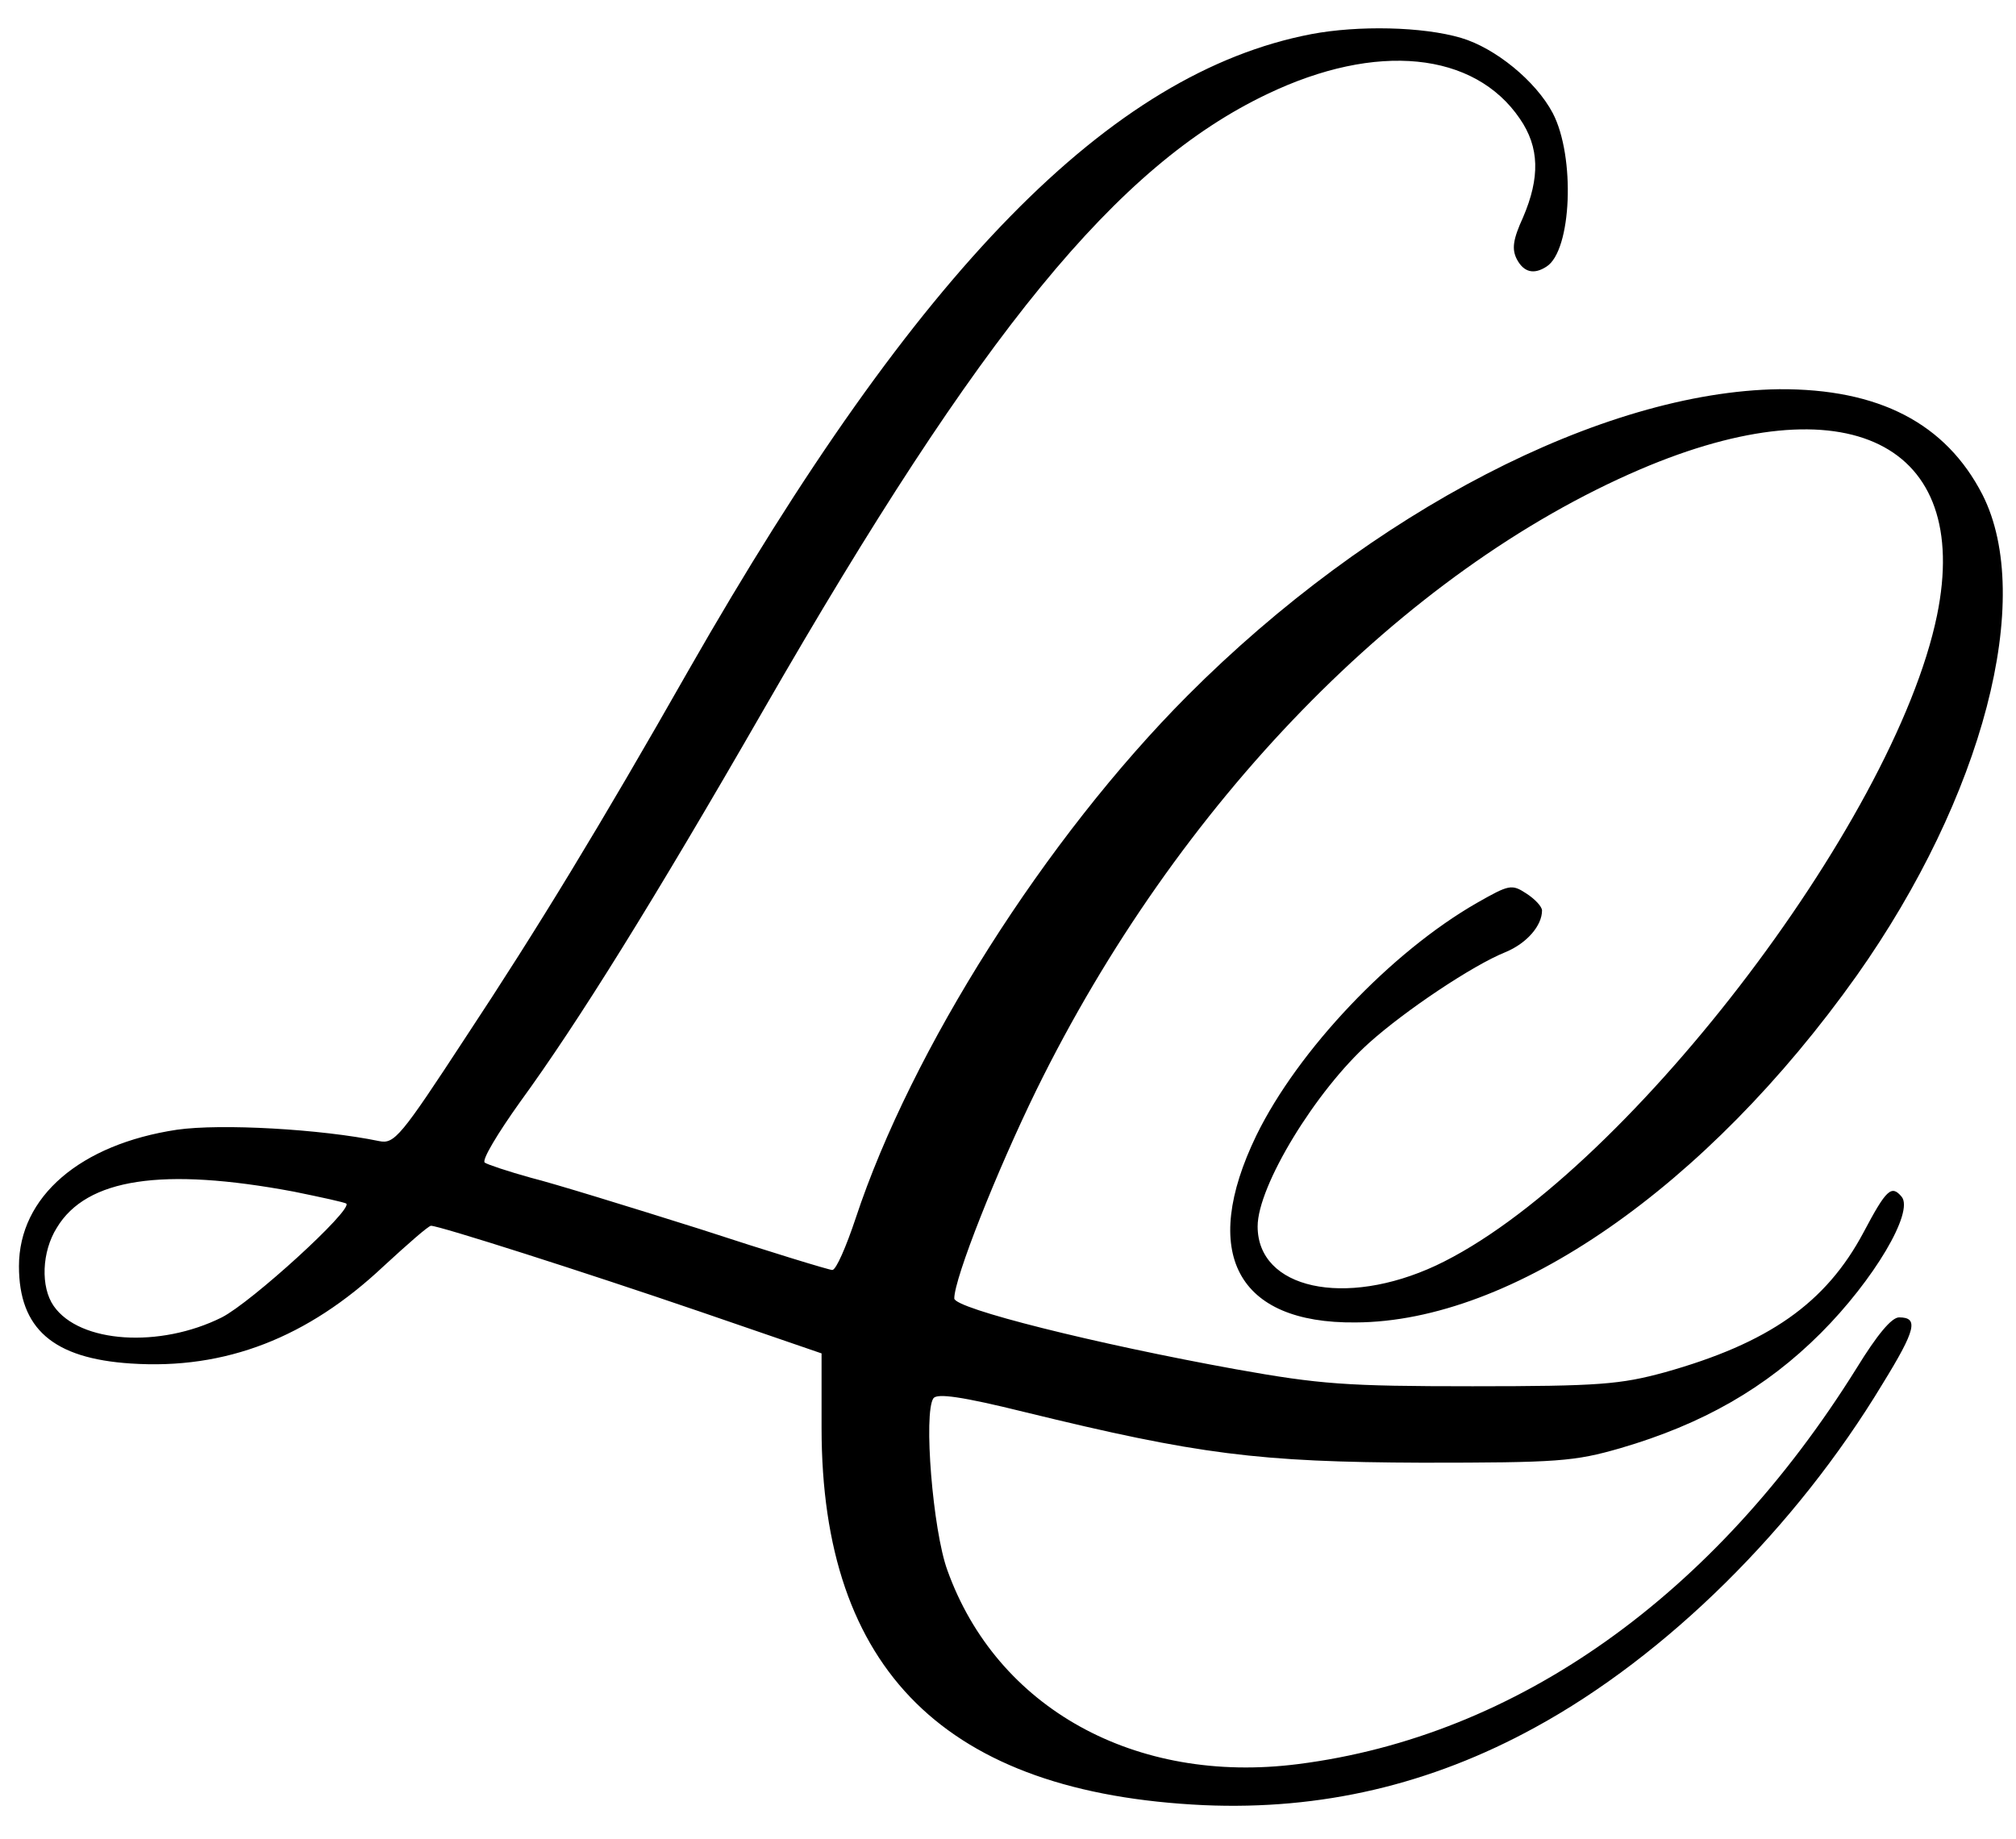
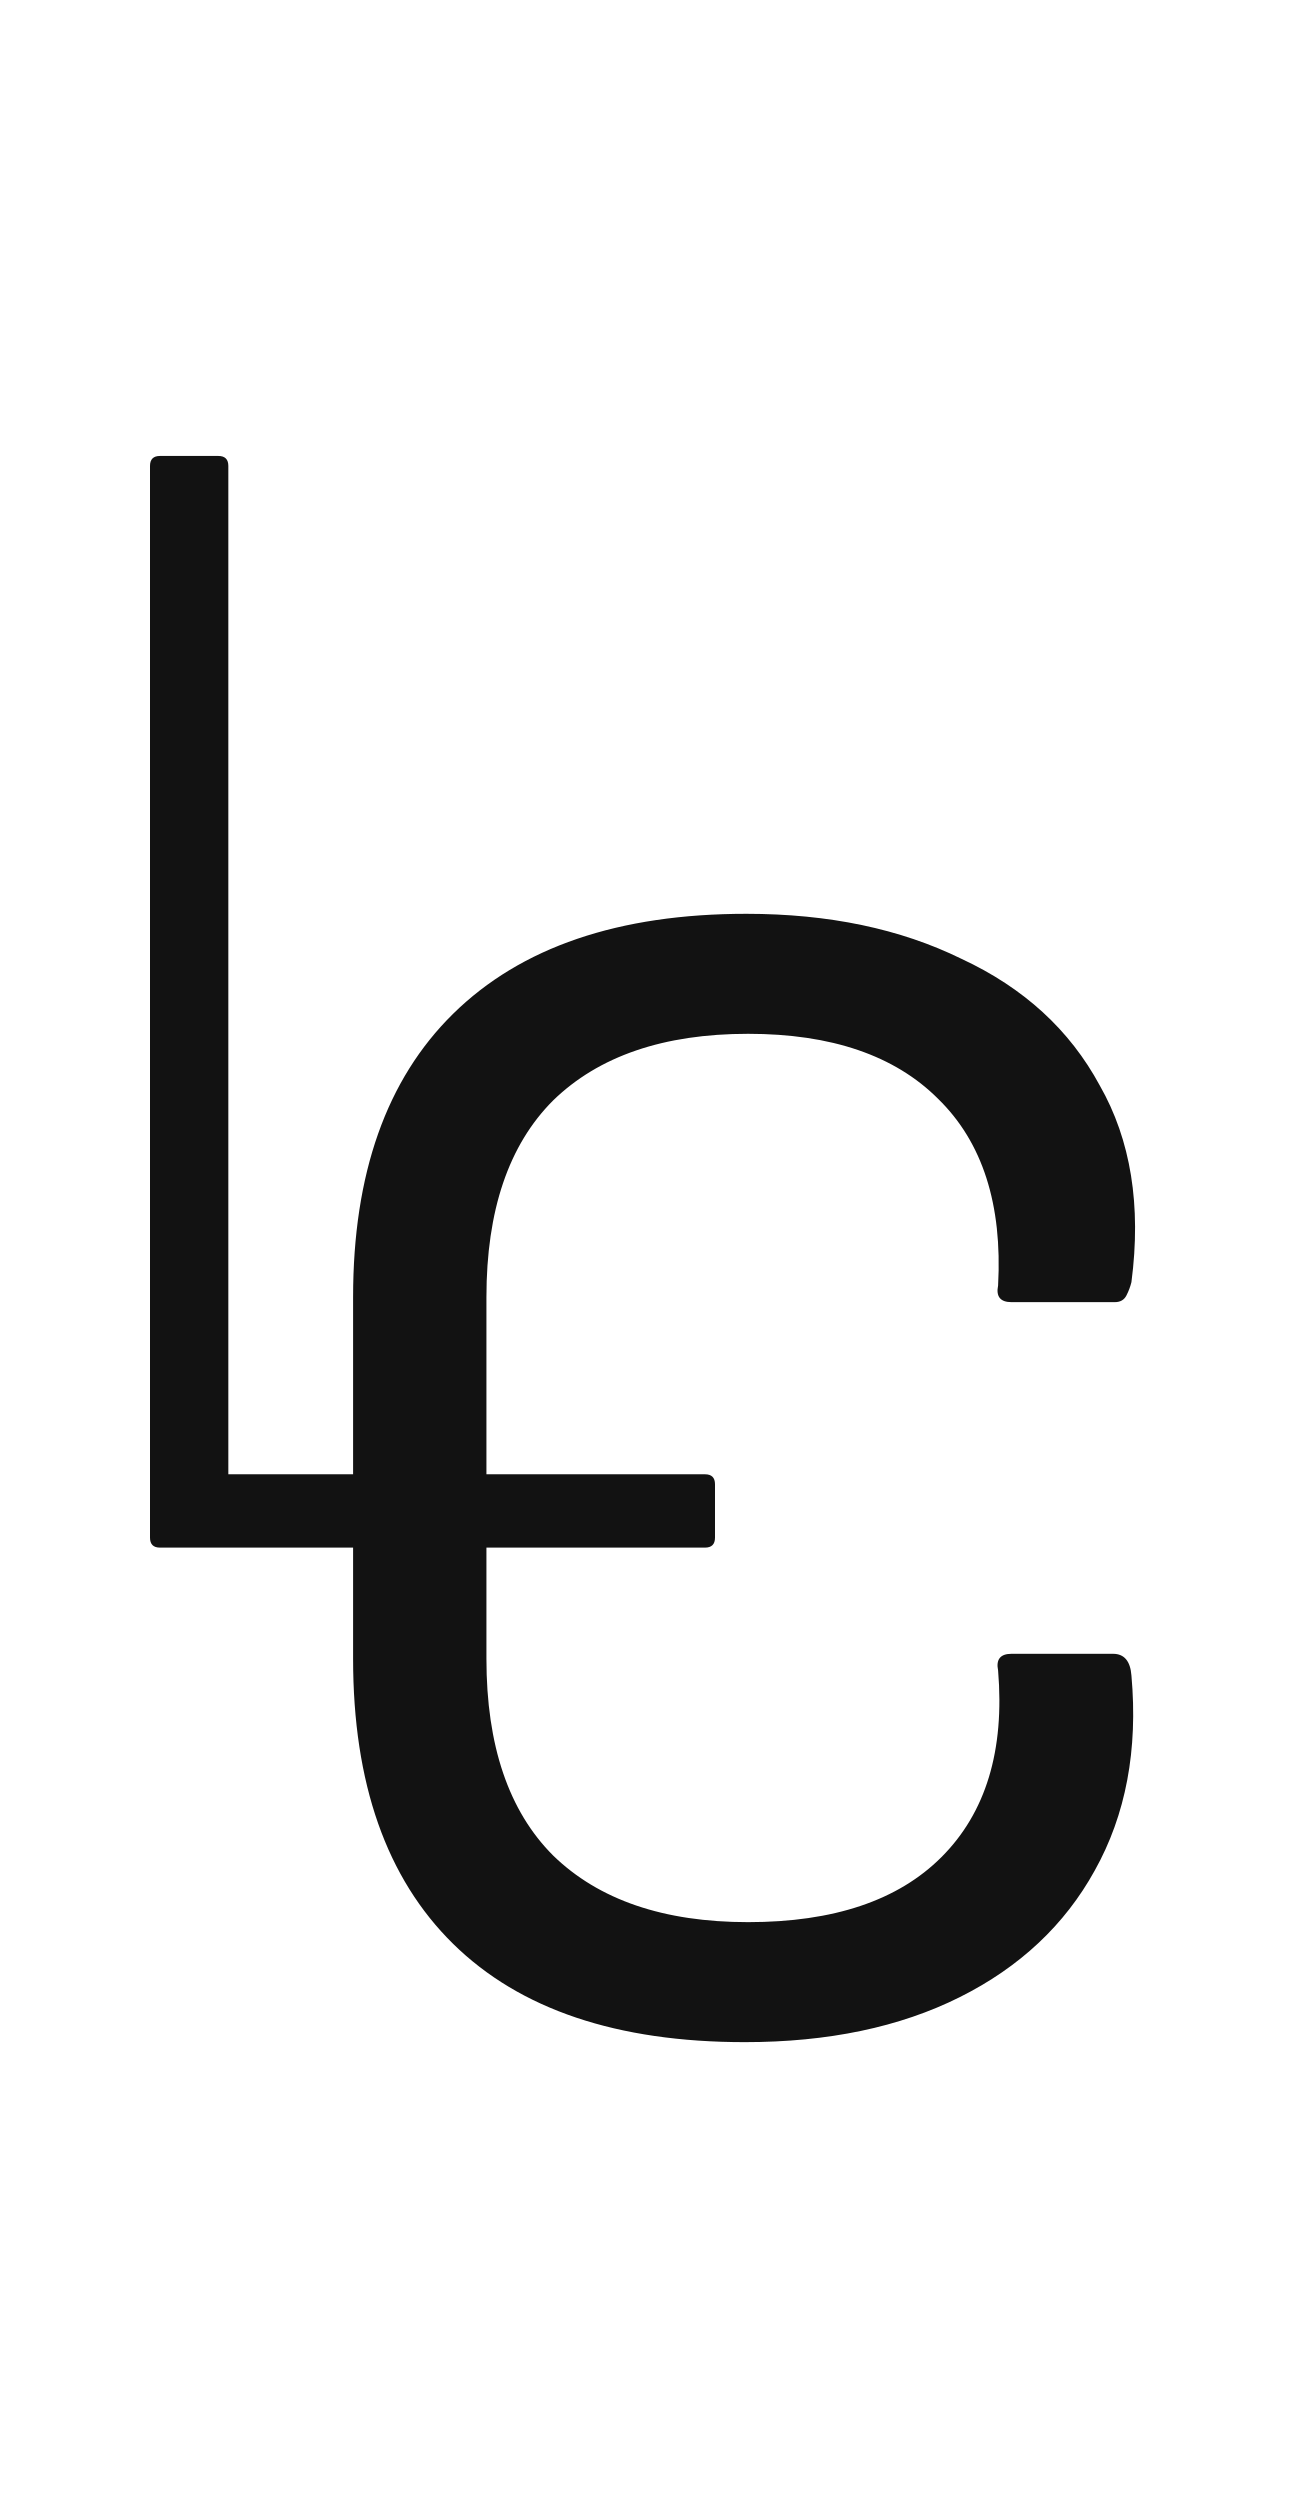
- <svg xmlns="http://www.w3.org/2000/svg" version="1.0" width="319pt" height="291pt" viewBox="0 0 319 291" preserveAspectRatio="xMidYMid meet">
-   <g transform="translate(0,291) scale(0.1,-0.1)" fill="#000000" stroke="none">
-     <path d="M2075 2856 c-318 -61 -623 -372 -985 -1006 -141 -248 -239 -409 -354 -583 -102 -156 -112 -168 -136 -163 -92 19 -250 28 -320 18 -153 -23 -250 -106 -250 -216 0 -99 54 -146 177 -154 150 -10 280 41 400 154 38 35 71 64 75 64 13 0 239 -72 426 -136 l192 -66 0 -118 c0 -384 197 -578 605 -597 185 -8 358 32 524 123 207 113 412 315 550 544 53 86 57 105 26 105 -12 0 -35 -28 -67 -80 -225 -361 -538 -583 -884 -627 -258 -33 -477 89 -555 307 -23 63 -38 249 -22 272 6 8 44 3 145 -22 274 -67 369 -79 628 -80 216 0 241 2 314 23 130 38 230 95 317 182 84 84 148 192 128 216 -16 19 -24 12 -60 -56 -60 -113 -151 -176 -315 -222 -70 -19 -103 -22 -304 -22 -200 0 -241 3 -375 27 -221 40 -445 96 -445 112 0 32 67 201 130 330 223 454 580 821 955 982 327 140 526 42 470 -231 -68 -330 -501 -892 -793 -1029 -144 -67 -282 -37 -282 62 0 64 92 215 177 291 57 51 163 122 215 143 34 14 58 42 58 66 0 6 -11 18 -25 27 -23 15 -27 14 -78 -15 -136 -78 -283 -233 -349 -368 -90 -186 -31 -298 157 -296 248 1 555 214 793 549 200 283 282 597 199 761 -58 113 -164 168 -322 167 -279 -4 -645 -193 -936 -485 -225 -226 -437 -561 -525 -827 -15 -45 -31 -82 -37 -82 -5 0 -100 29 -210 65 -111 35 -231 72 -267 81 -36 10 -69 21 -73 24 -5 4 21 47 56 96 91 125 210 316 386 622 344 598 559 860 796 973 173 83 328 67 400 -39 31 -45 32 -93 5 -156 -16 -35 -18 -50 -10 -66 11 -21 27 -25 47 -12 40 25 46 174 10 243 -27 51 -91 103 -145 119 -61 18 -163 20 -237 6z m-1610 -1832 c44 -9 81 -17 83 -19 10 -10 -150 -156 -197 -180 -98 -49 -225 -41 -266 18 -21 30 -19 86 5 124 47 78 167 96 375 57z" />
-   </g>
+ <svg xmlns="http://www.w3.org/2000/svg" viewBox="0 0 11 21" fill="none">
+   <path d="M1.344 13C1.288 13 1.26 12.972 1.26 12.916V3.914C1.26 3.858 1.288 3.83 1.344 3.83H1.834C1.89 3.83 1.918 3.858 1.918 3.914V12.384H5.922C5.978 12.384 6.006 12.412 6.006 12.468V12.916C6.006 12.972 5.978 13 5.922 13H1.344Z" fill="#121212" />
+   <path d="M6.256 17.154C5.183 17.154 4.366 16.879 3.806 16.328C3.246 15.777 2.966 14.979 2.966 13.934V10.896C2.966 9.86 3.246 9.067 3.806 8.516C4.375 7.956 5.197 7.676 6.27 7.676C6.961 7.676 7.563 7.802 8.076 8.054C8.599 8.297 8.986 8.651 9.238 9.118C9.499 9.575 9.588 10.126 9.504 10.77C9.495 10.807 9.481 10.845 9.462 10.882C9.443 10.919 9.411 10.938 9.364 10.938H8.496C8.403 10.938 8.365 10.891 8.384 10.798C8.421 10.117 8.253 9.594 7.88 9.23C7.516 8.866 6.984 8.684 6.284 8.684C5.575 8.684 5.029 8.871 4.646 9.244C4.273 9.617 4.086 10.168 4.086 10.896V13.934C4.086 14.662 4.273 15.213 4.646 15.586C5.029 15.959 5.575 16.146 6.284 16.146C7.003 16.146 7.544 15.964 7.908 15.6C8.281 15.227 8.44 14.704 8.384 14.032C8.365 13.939 8.403 13.892 8.496 13.892H9.35C9.443 13.892 9.495 13.953 9.504 14.074C9.56 14.699 9.457 15.245 9.196 15.712C8.944 16.169 8.566 16.524 8.062 16.776C7.558 17.028 6.956 17.154 6.256 17.154Z" fill="#121212" />
</svg>
